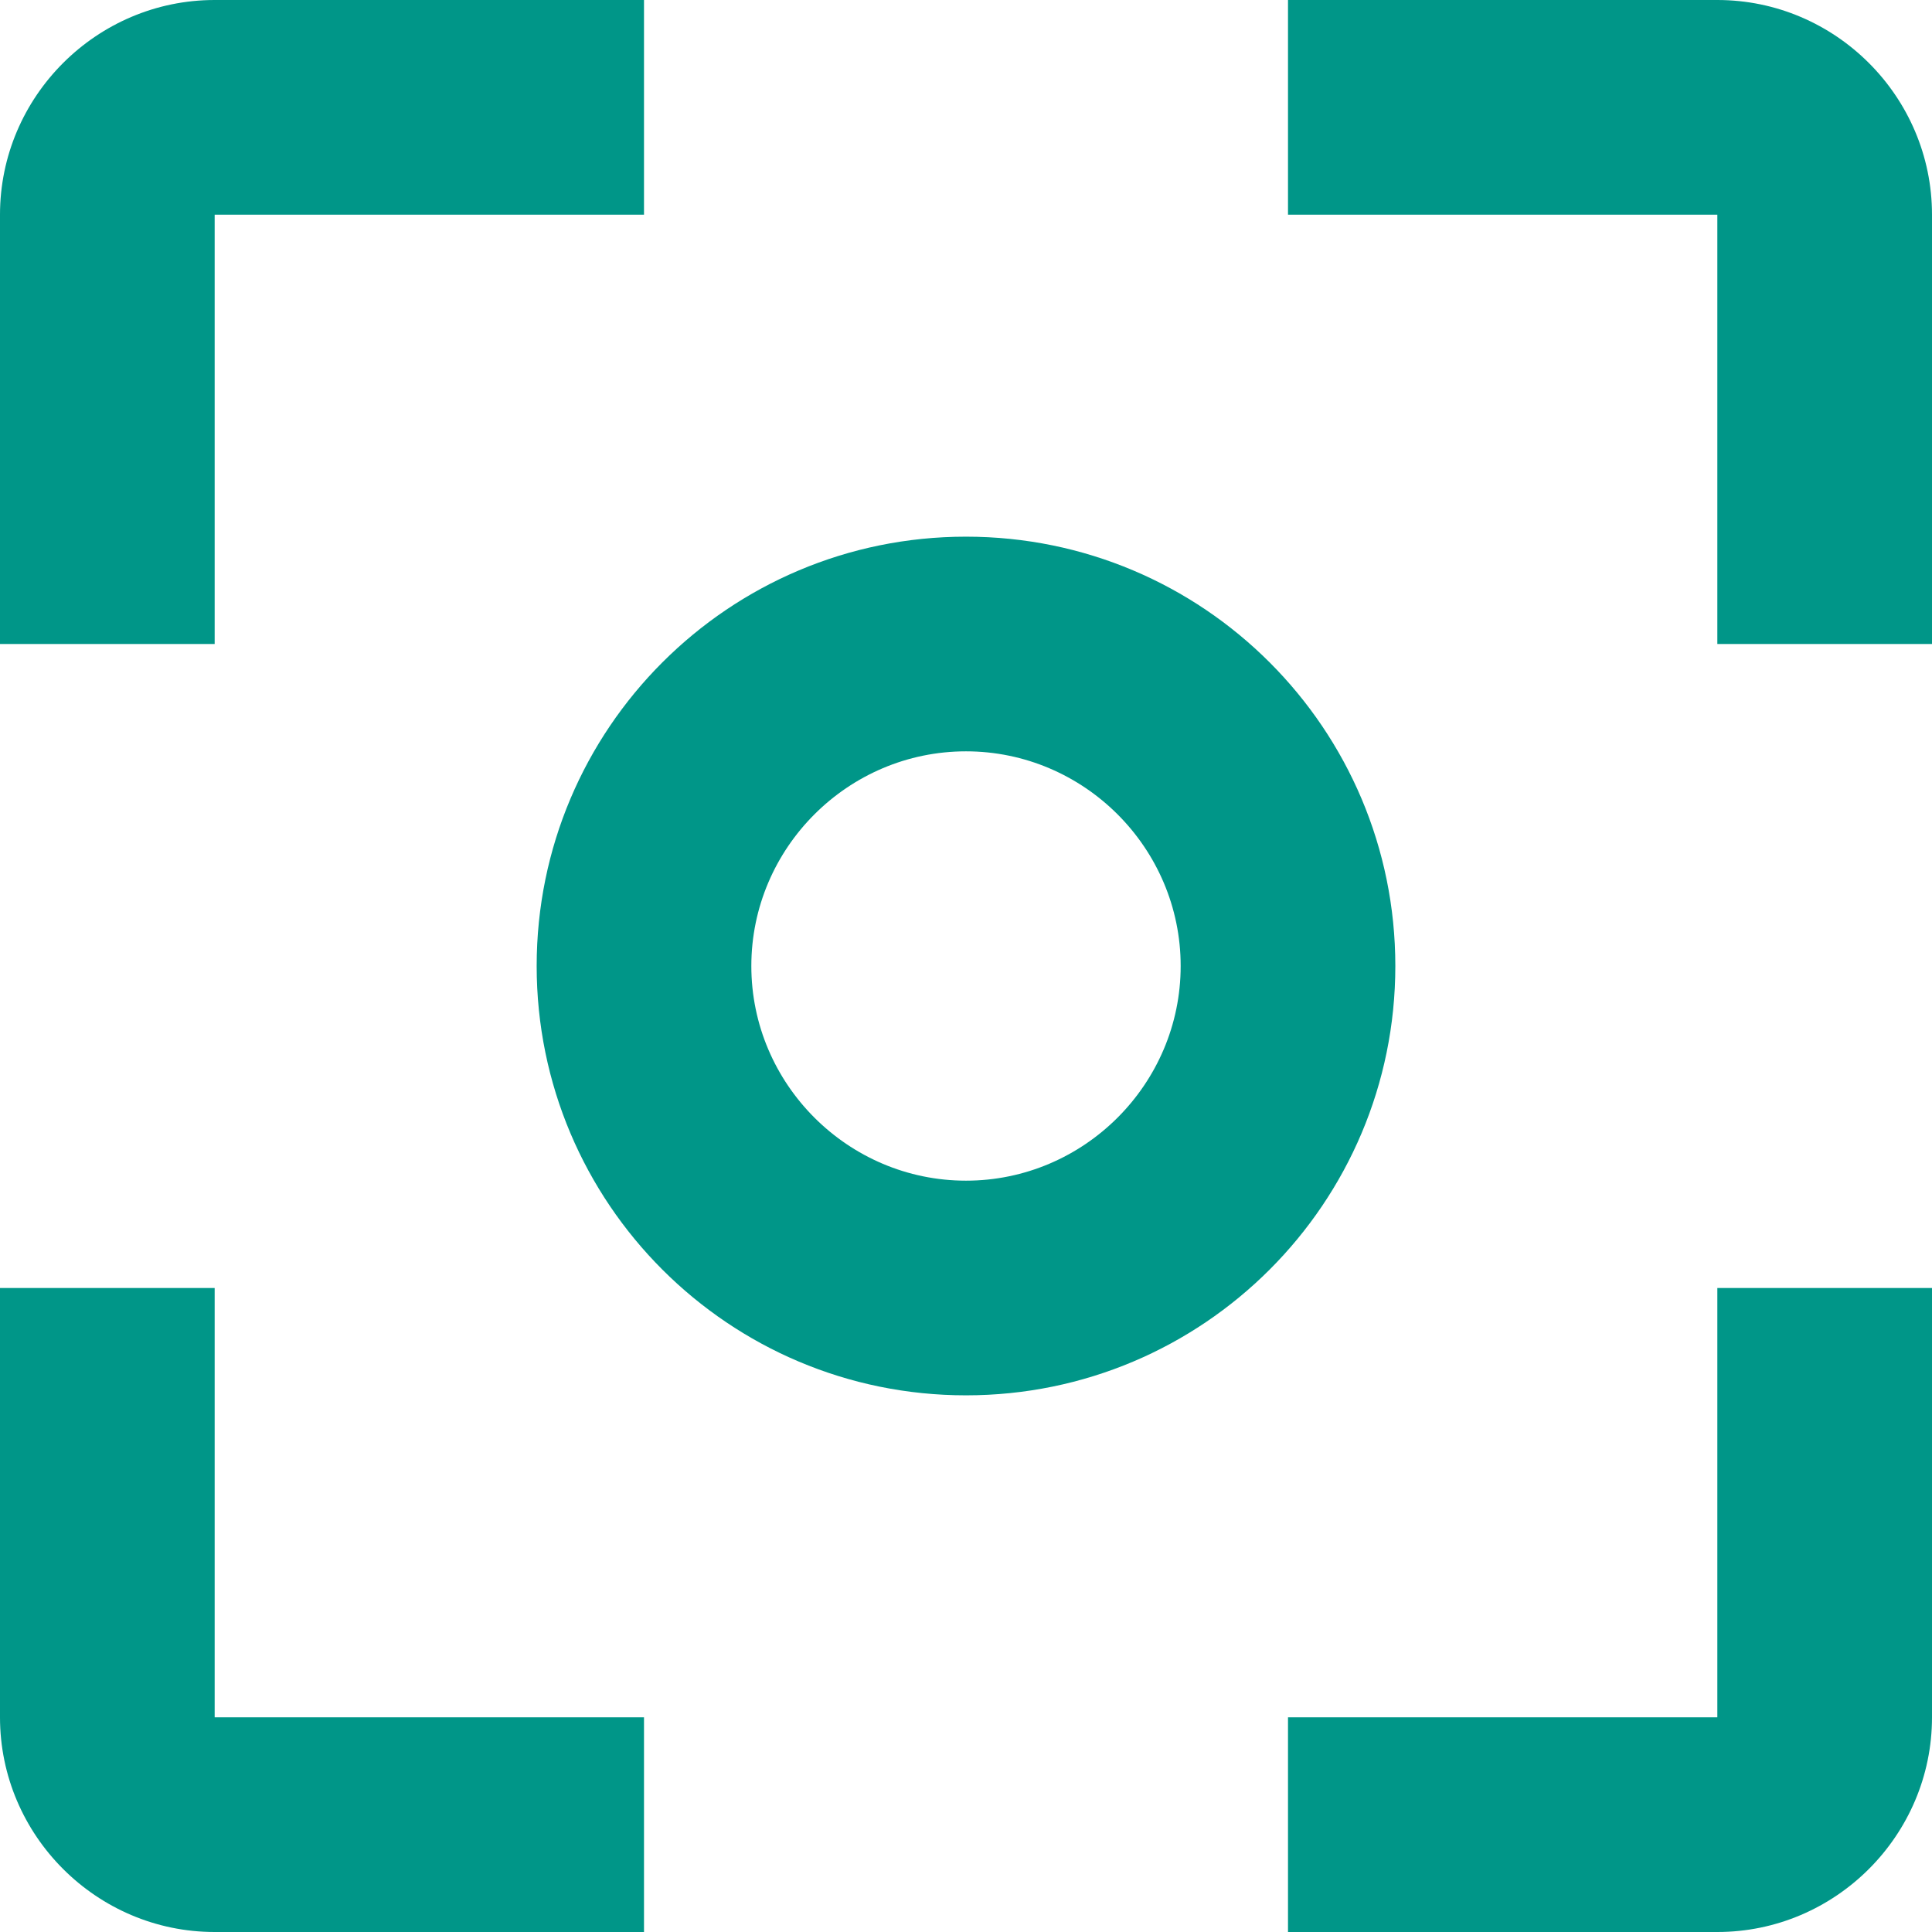
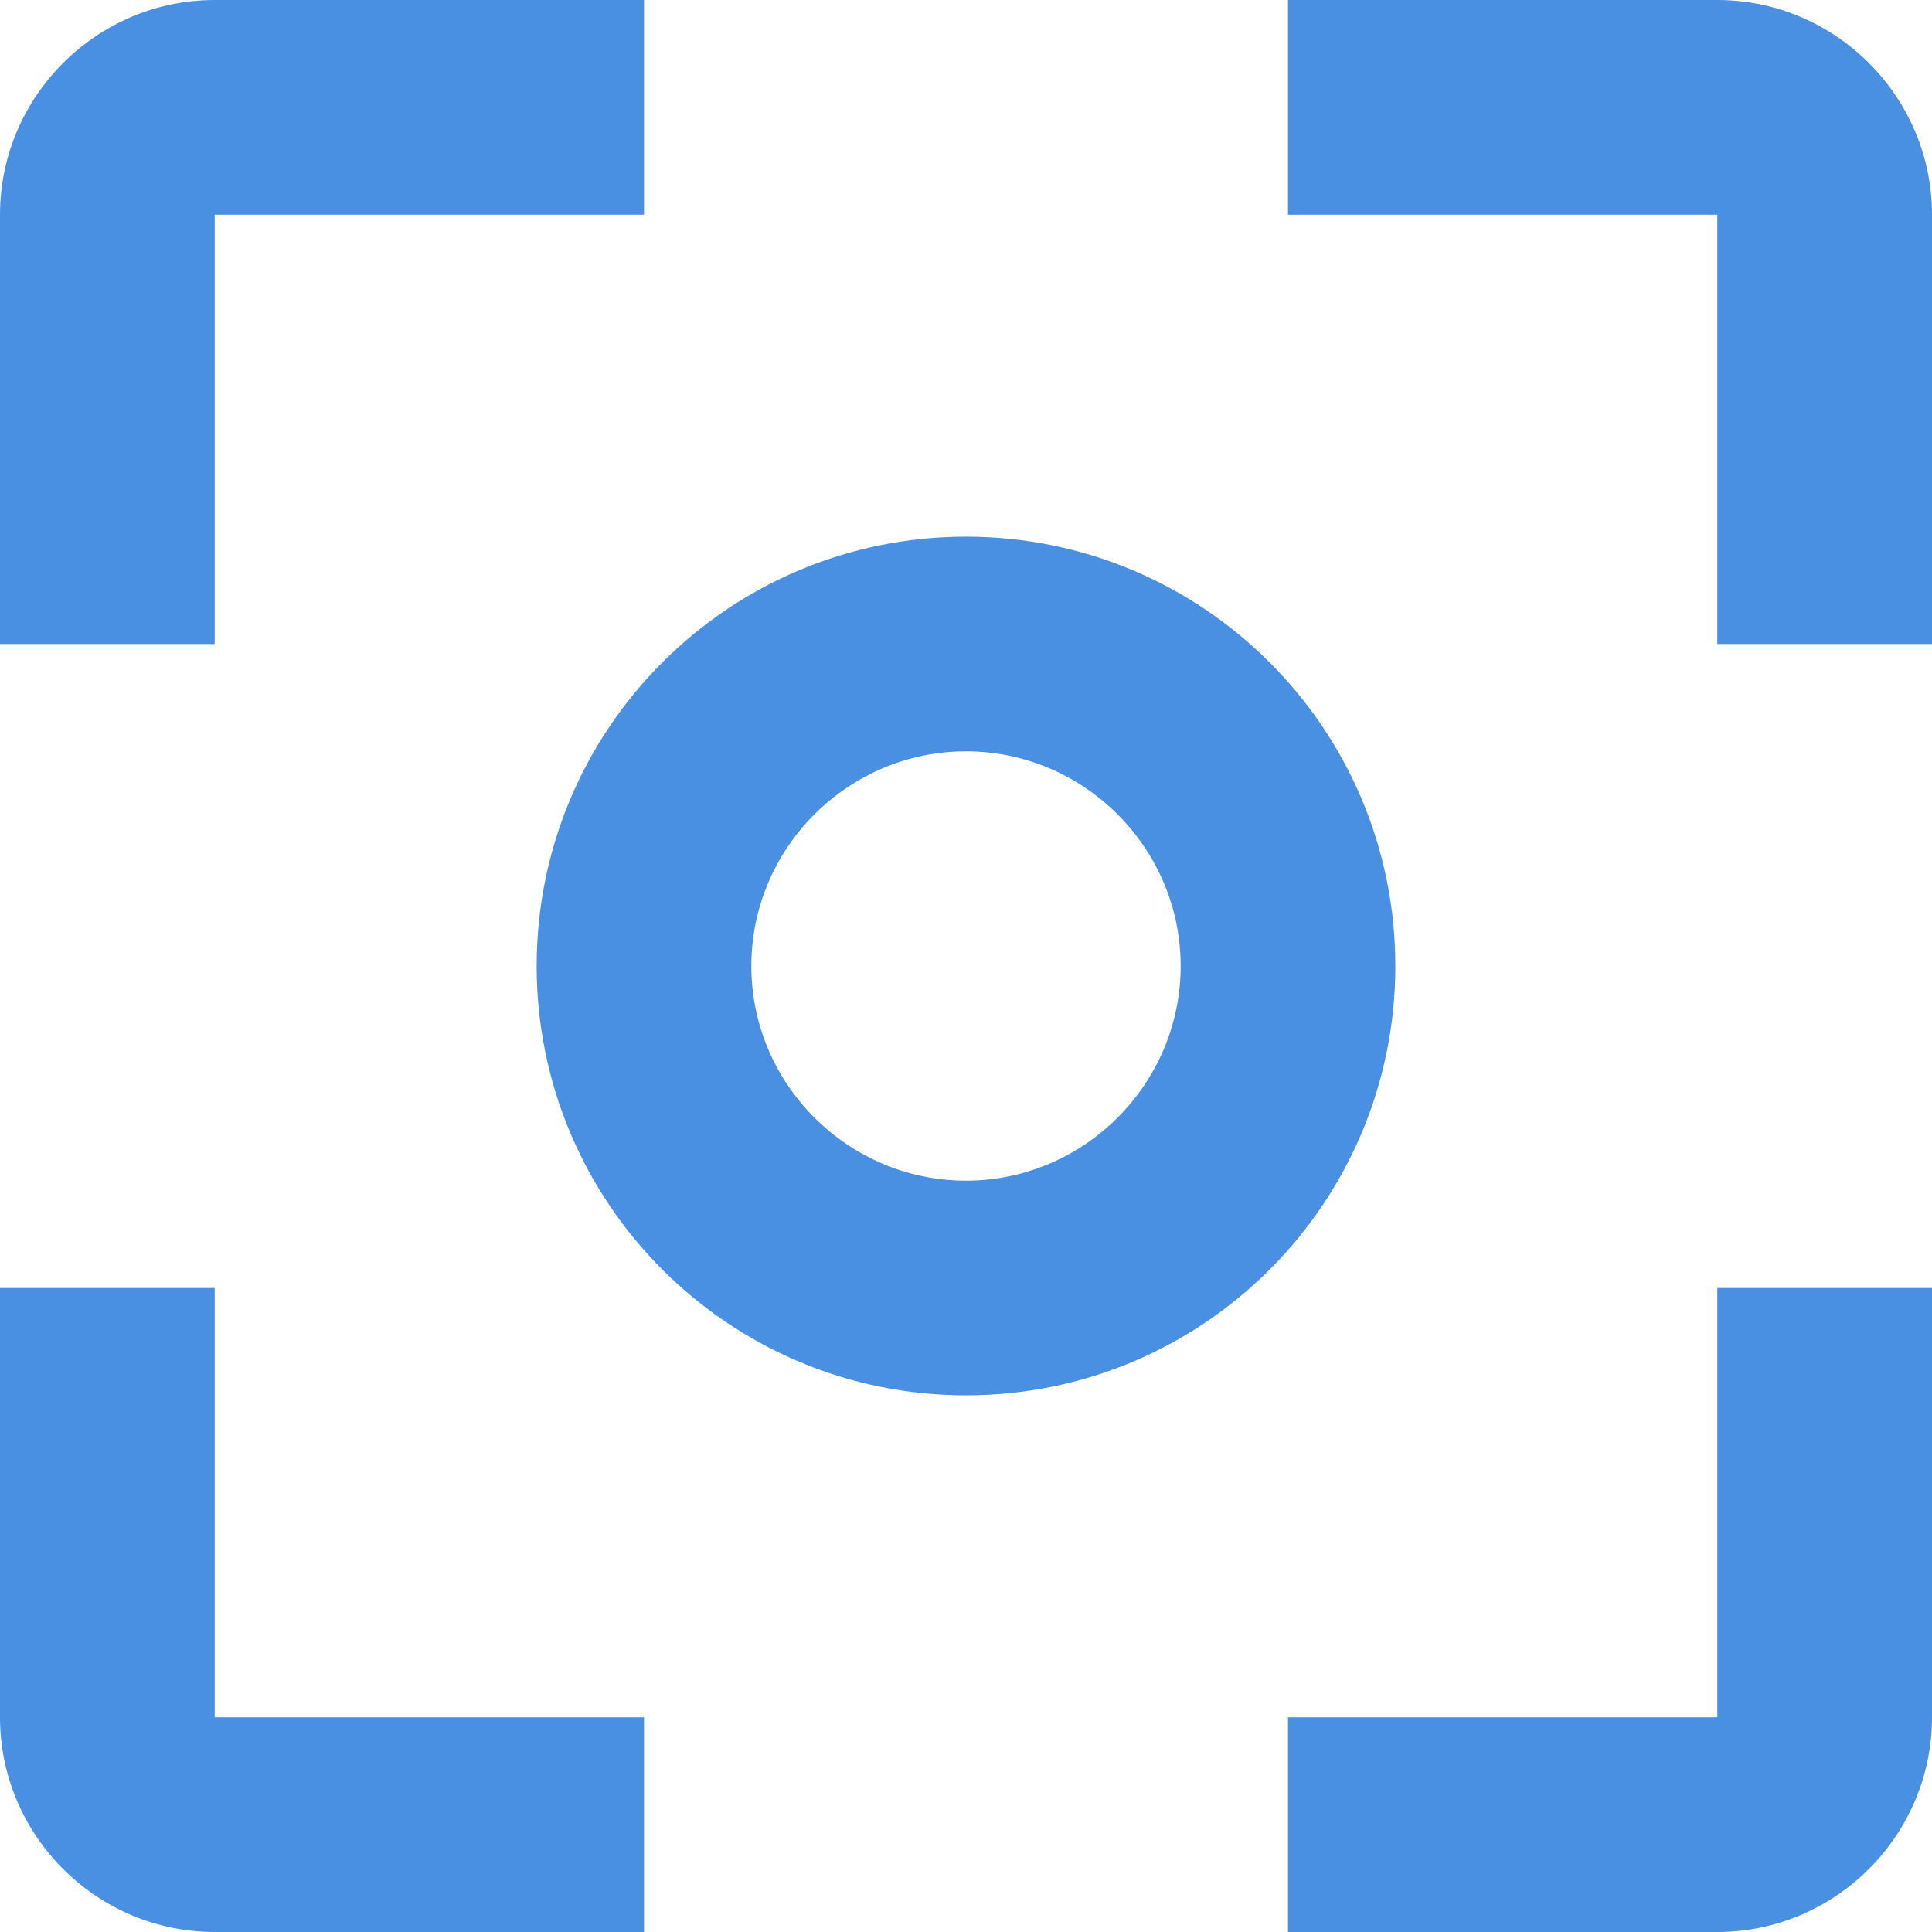
<svg xmlns="http://www.w3.org/2000/svg" width="27" height="27" viewBox="0 0 27 27">
-   <path fill="#009688" fill-rule="nonzero" d="M3 18H0v6c0 1.65 1.35 3 3 3h6v-3H3v-6zM3 3h6V0H3C1.35 0 0 1.35 0 3v6h3V3zm21-3h-6v3h6v6h3V3c0-1.65-1.35-3-3-3zm0 24h-6v3h6c1.65 0 3-1.35 3-3v-6h-3v6zM13.5 7.5c-3.315 0-6 2.685-6 6s2.685 6 6 6 6-2.685 6-6-2.685-6-6-6zm0 9c-1.65 0-3-1.35-3-3s1.35-3 3-3 3 1.35 3 3-1.35 3-3 3z" />
+   <path fill="#4A90E2" d="M3 18H0v6c0 1.65 1.35 3 3 3h6v-3H3v-6zM3 3h6V0H3C1.35 0 0 1.35 0 3v6h3V3zm21-3h-6v3h6v6h3V3c0-1.65-1.35-3-3-3zm0 24h-6v3h6c1.65 0 3-1.35 3-3v-6h-3v6zM13.5 7.5c-3.315 0-6 2.685-6 6s2.685 6 6 6 6-2.685 6-6-2.685-6-6-6zm0 9c-1.65 0-3-1.35-3-3s1.35-3 3-3 3 1.35 3 3-1.35 3-3 3z" />
</svg>
